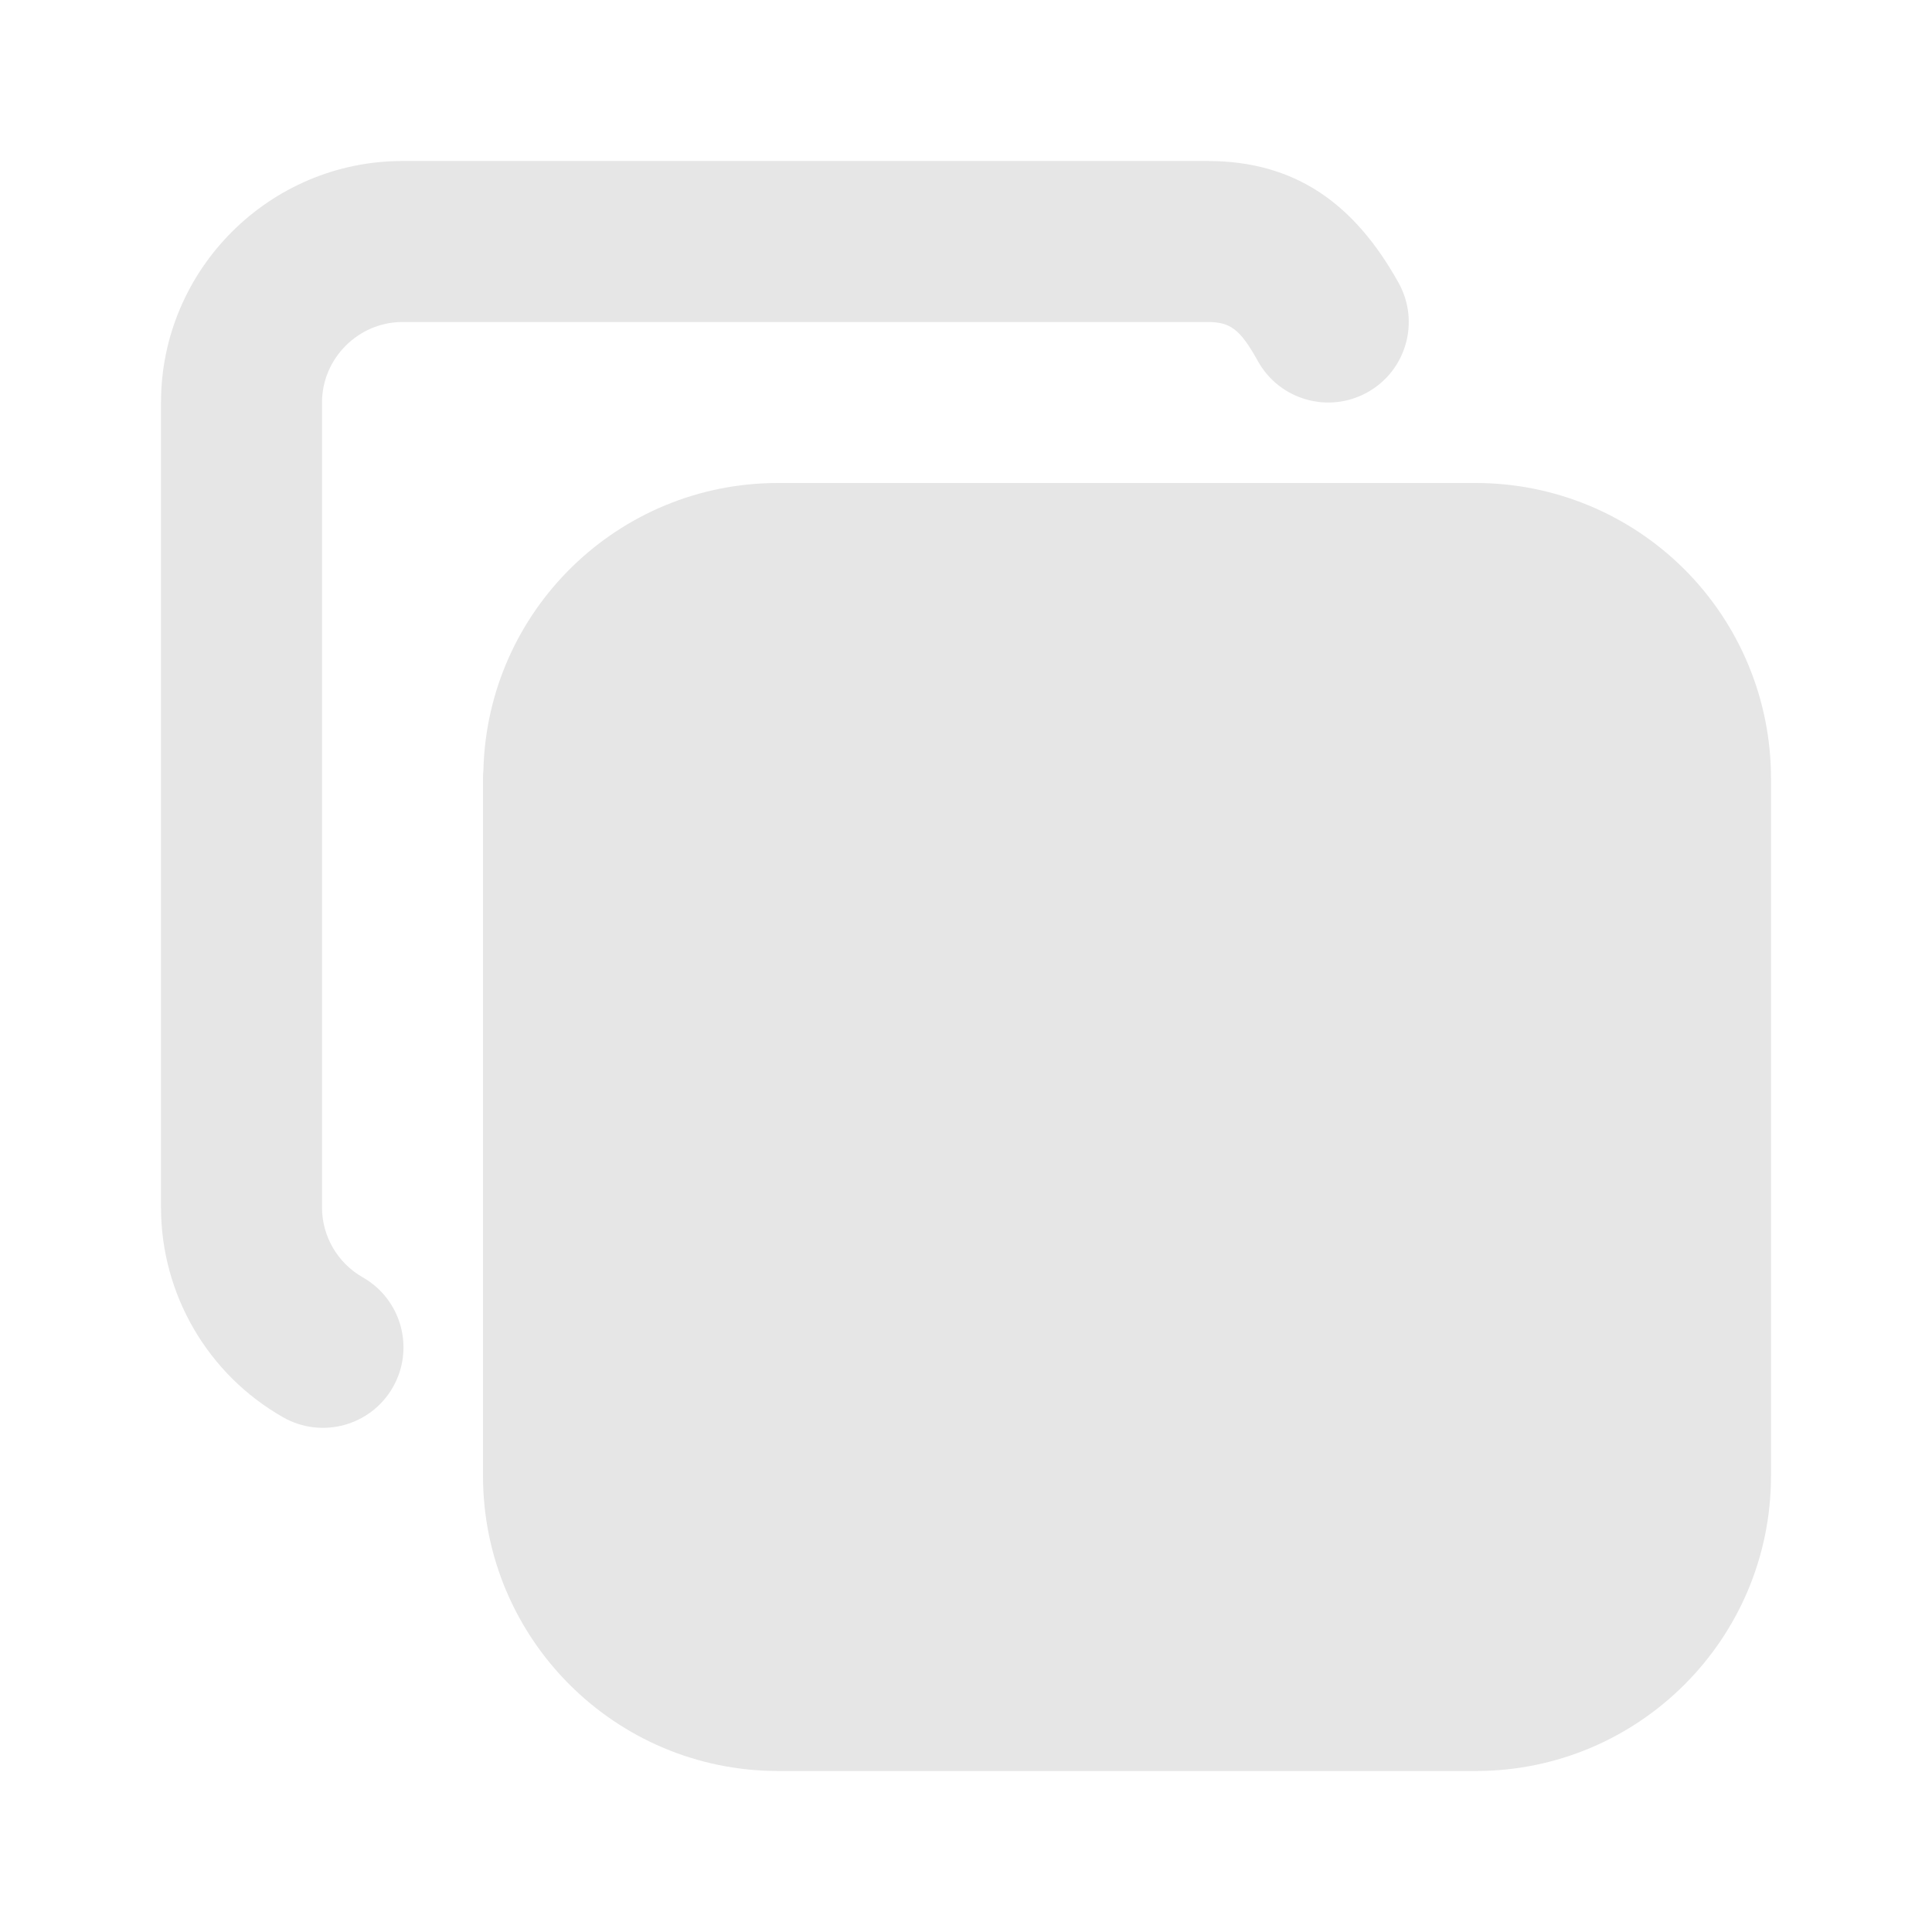
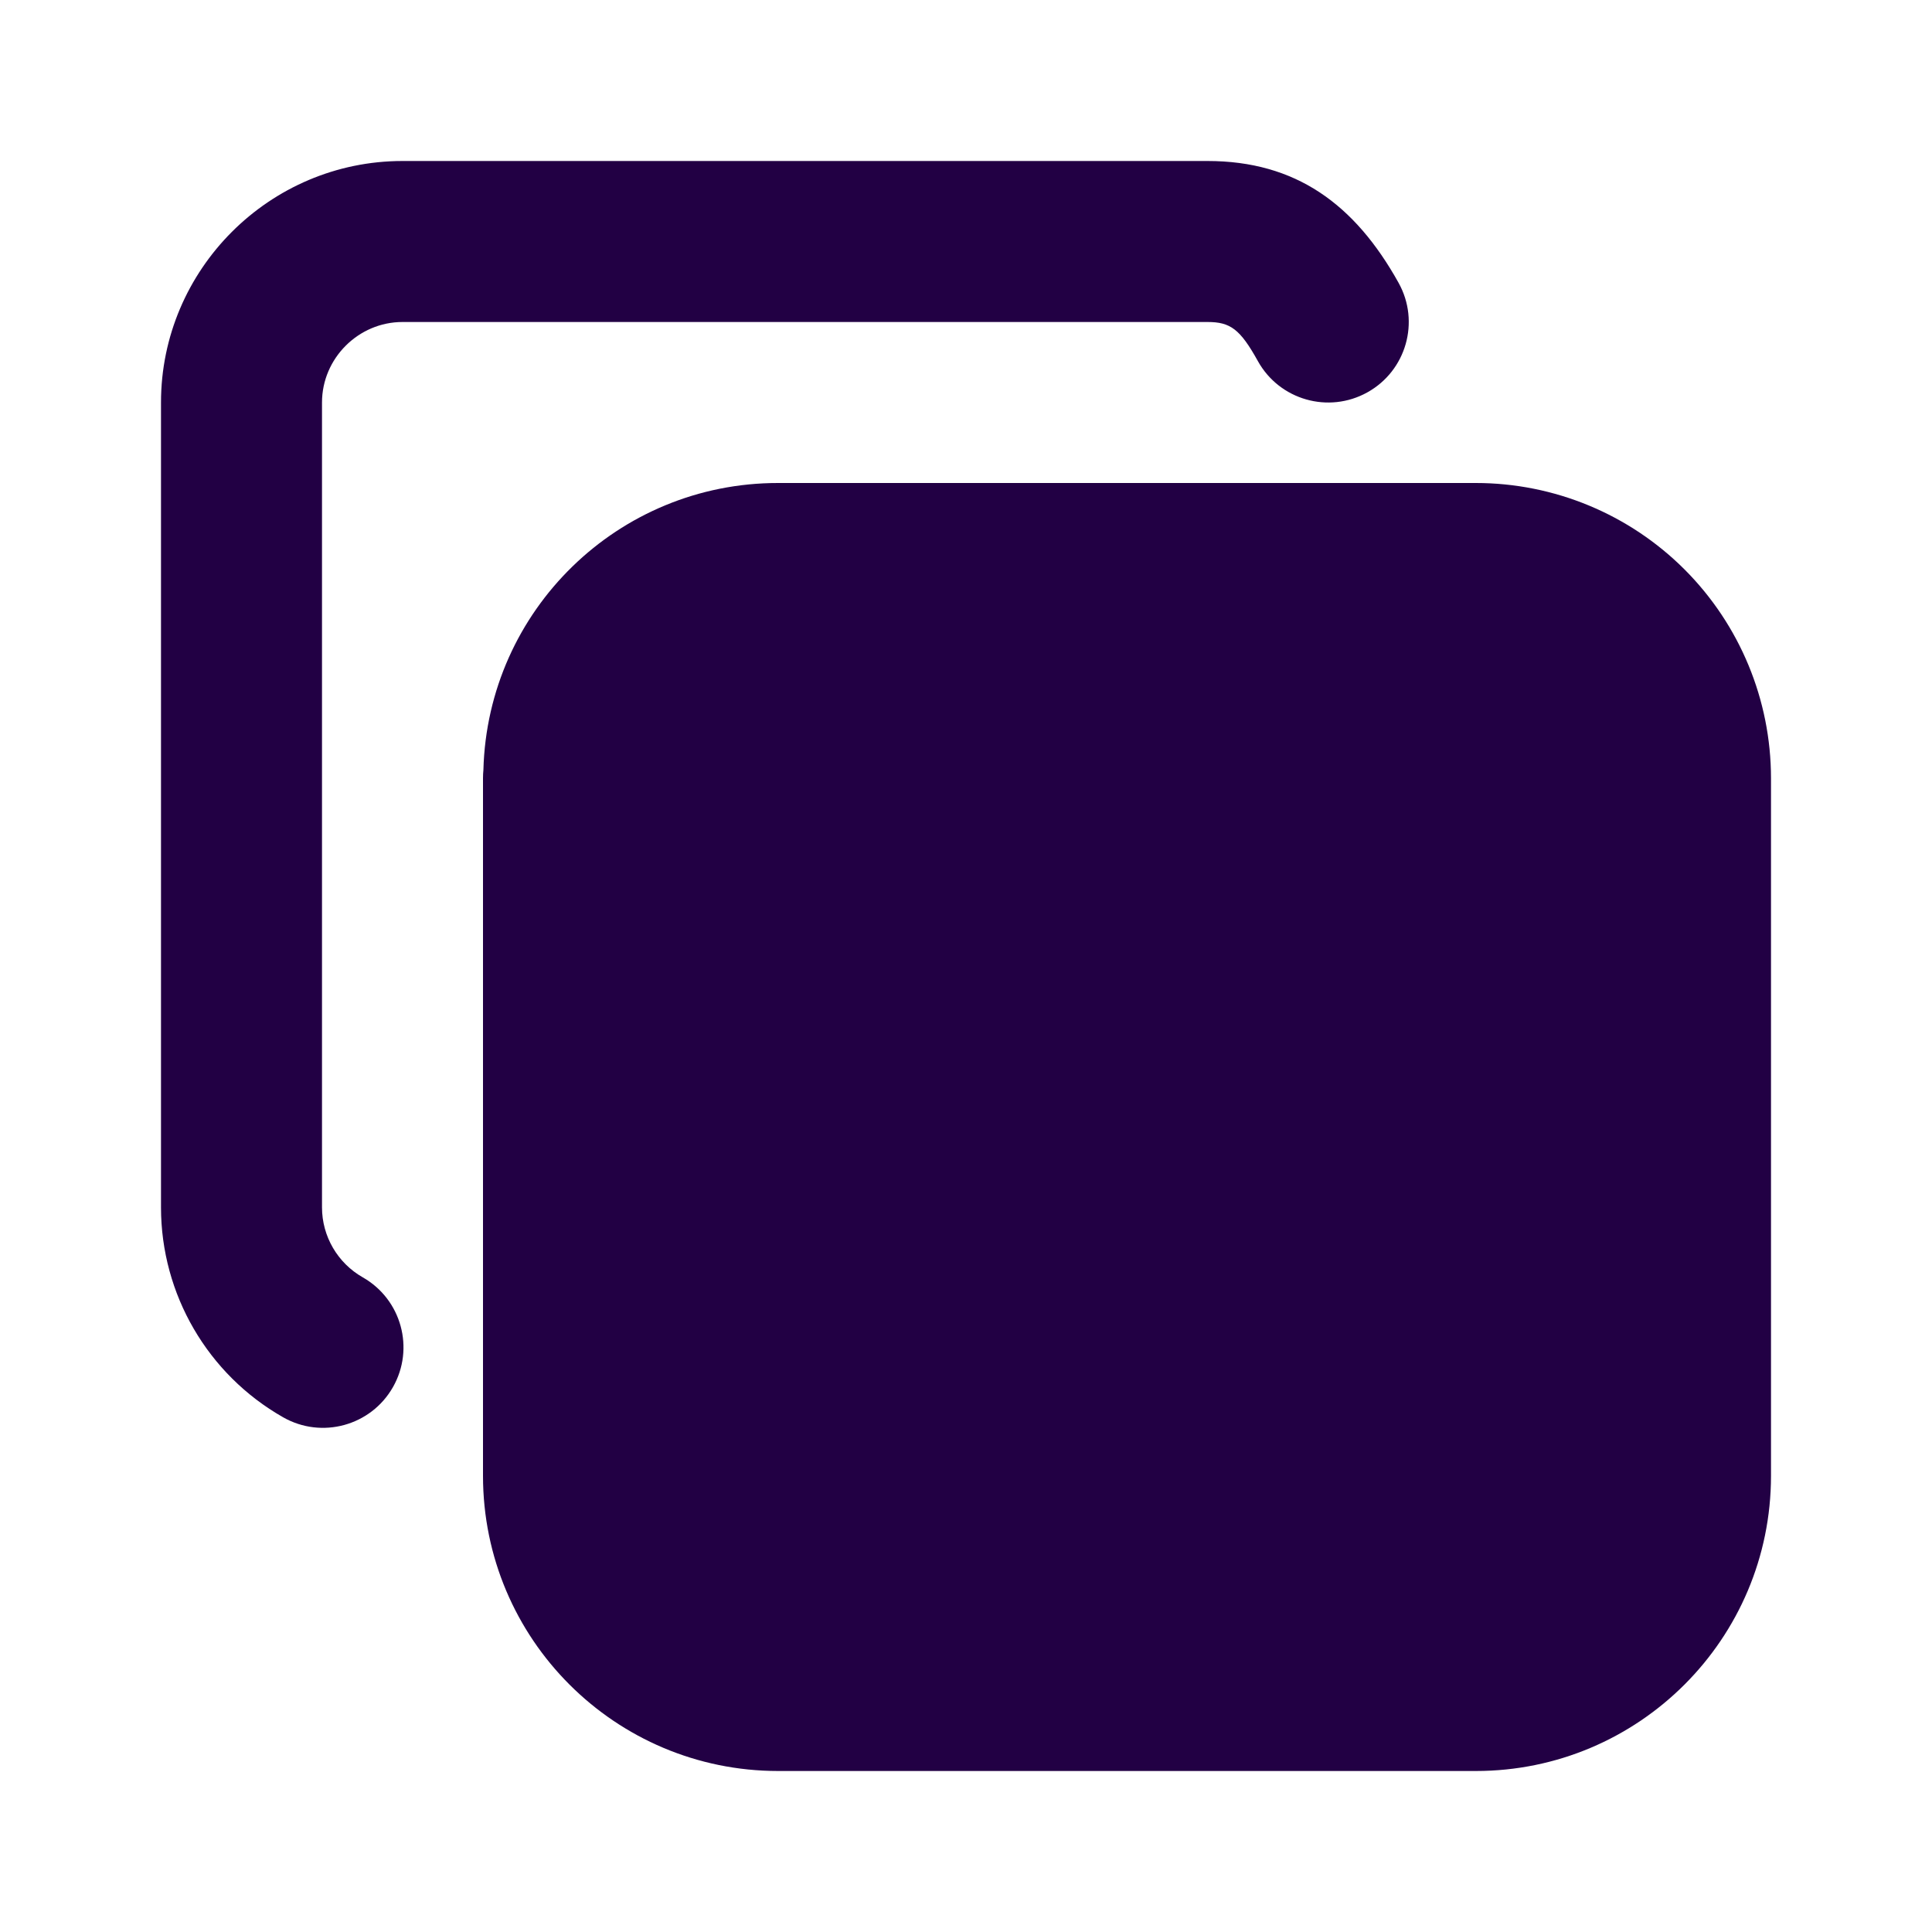
<svg xmlns="http://www.w3.org/2000/svg" width="24" height="24" viewBox="0 0 24 24">
-   <g fill="#e6e6e6">
+   <g fill="#220044">
    <path d="M20.926 7.074A3.67 3.67 0 0 1 22 9.667v8.666A3.667 3.667 0 0 1 18.333 22H9.667A3.667 3.667 0 0 1 6 18.333V9.667q0-.053.005-.102A3.66 3.66 0 0 1 9.667 6h8.666c.973 0 1.905.386 2.593 1.074" />
    <path d="M17.374 3.514a1 1 0 1 1-1.748.972C15.405 4.088 15.284 4 15 4H5c-.548 0-1 .452-1 1v9.998c0 .36.194.692.507.87a1 1 0 1 1-.99 1.738A3 3 0 0 1 2 15V5c0-1.652 1.348-3 3-3h10c1.094 0 1.828.533 2.374 1.514" />
  </g>
</svg>
